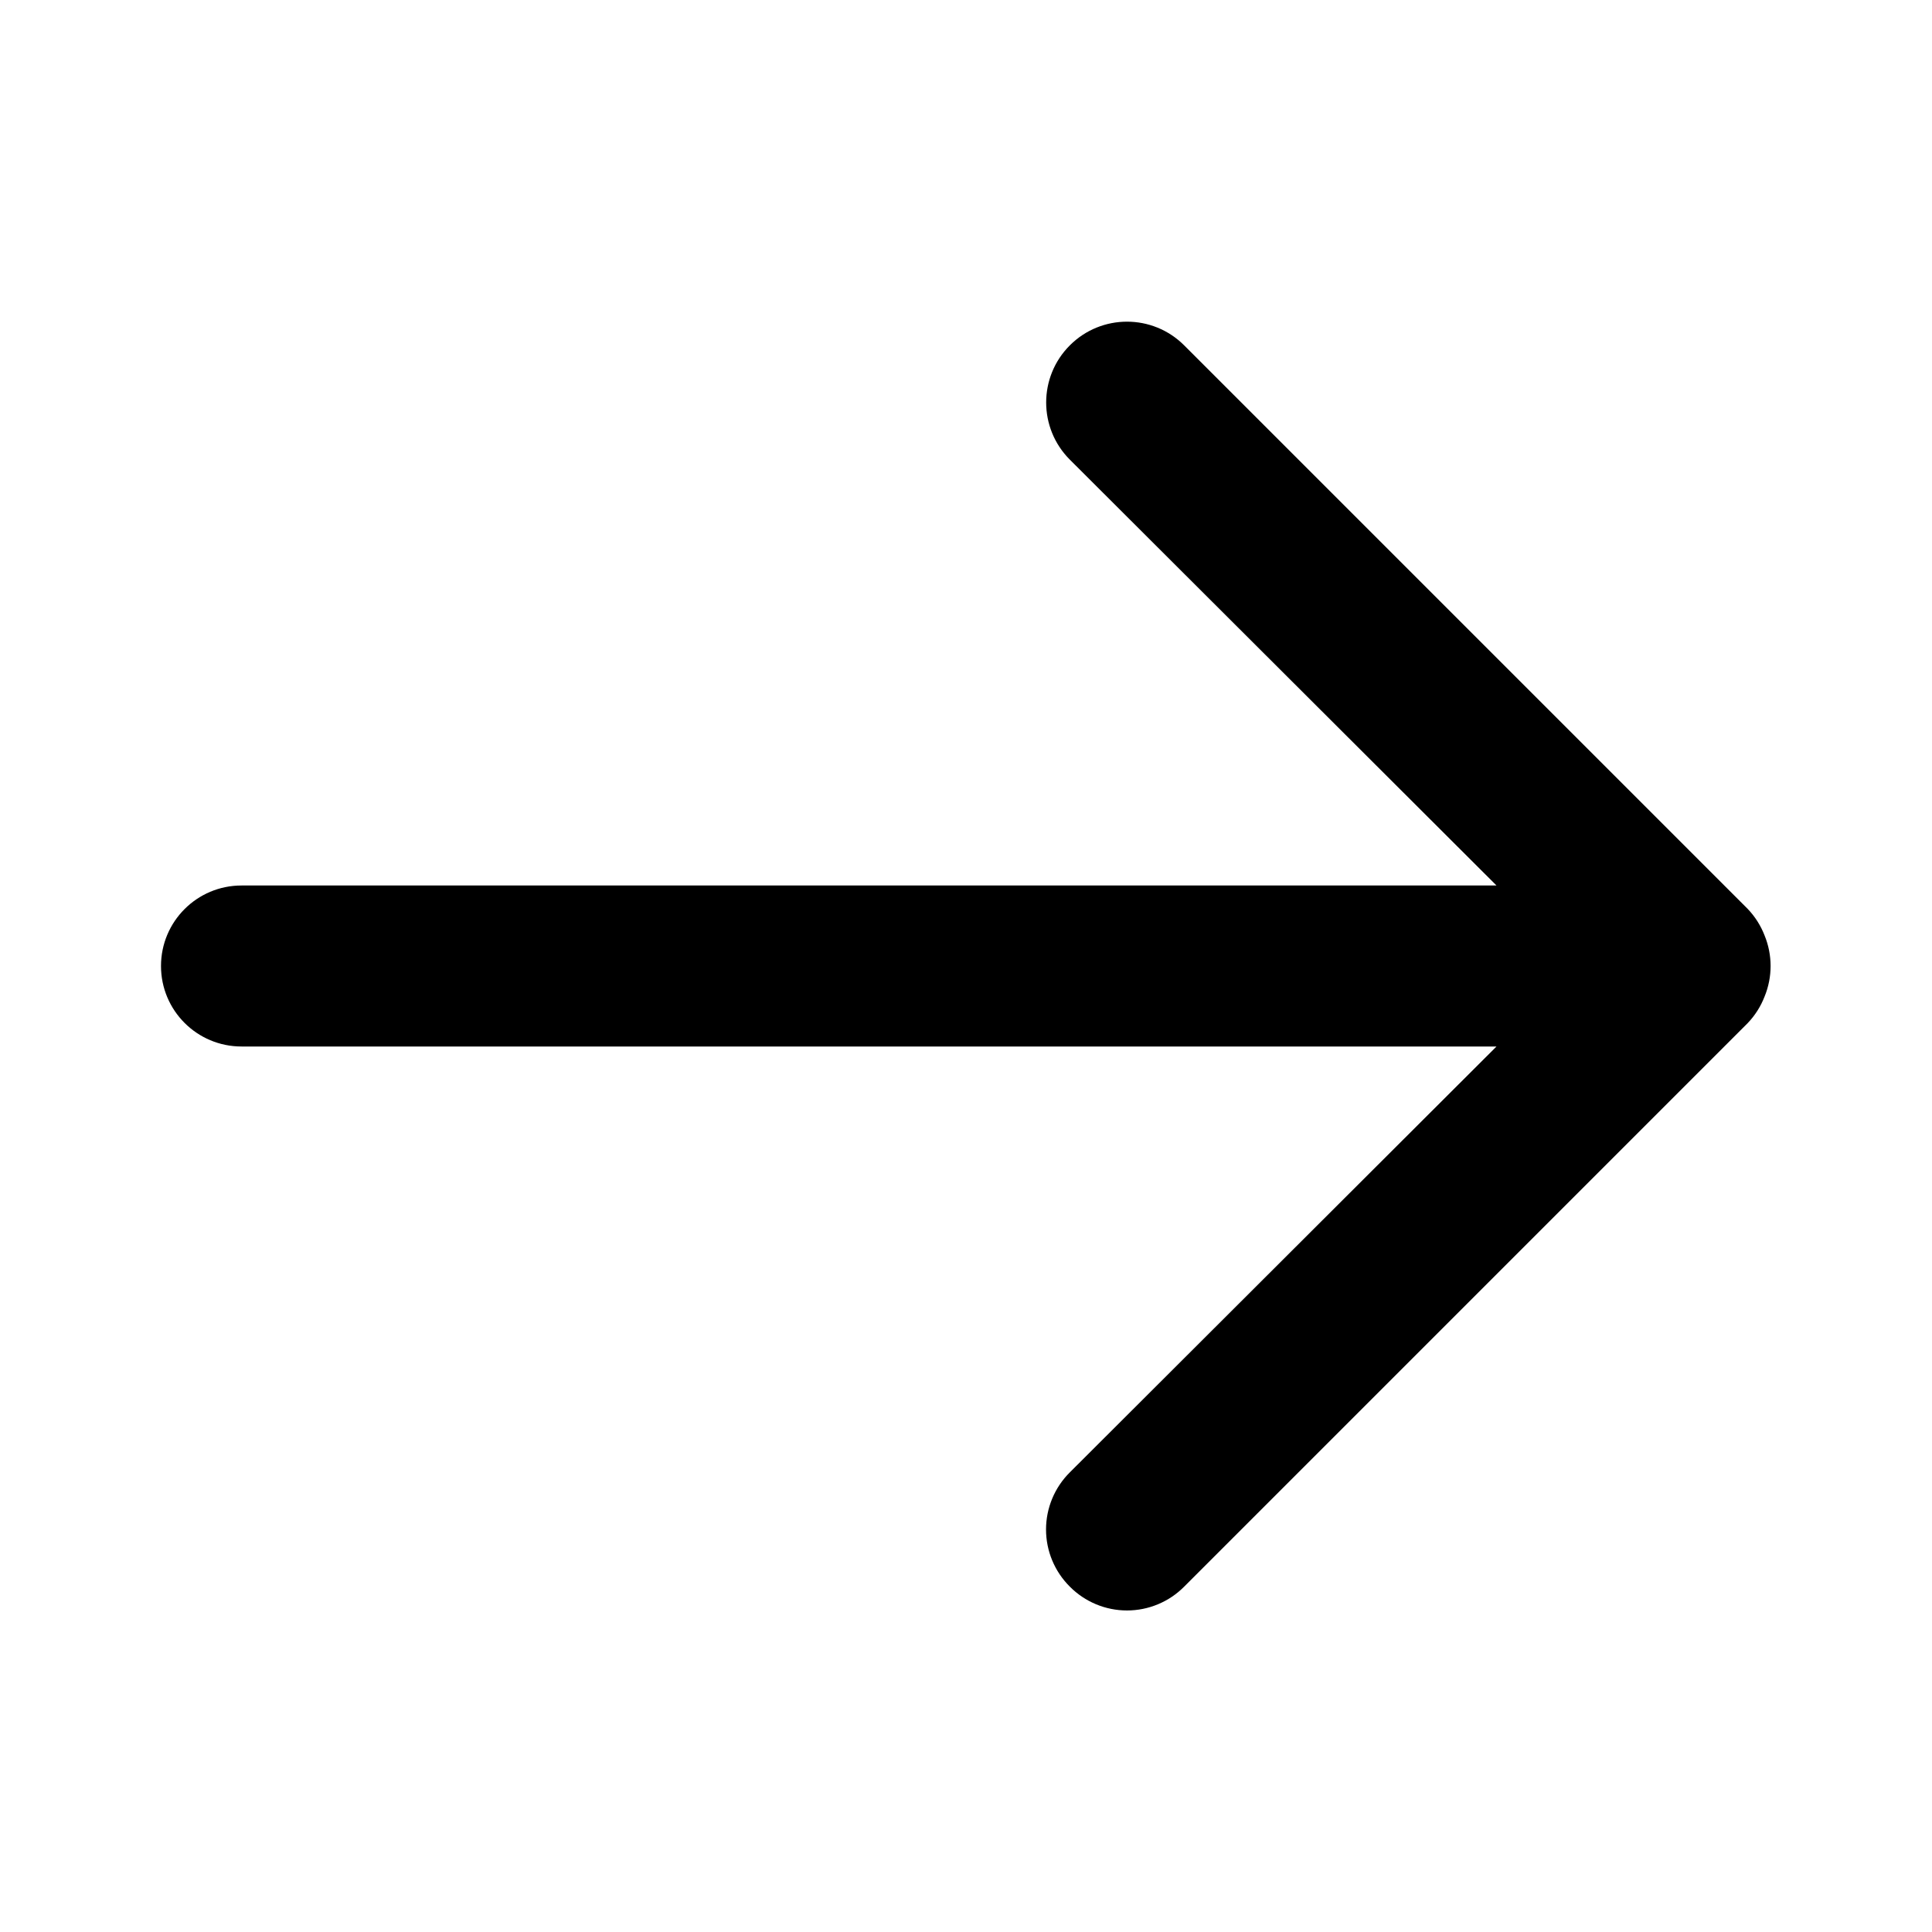
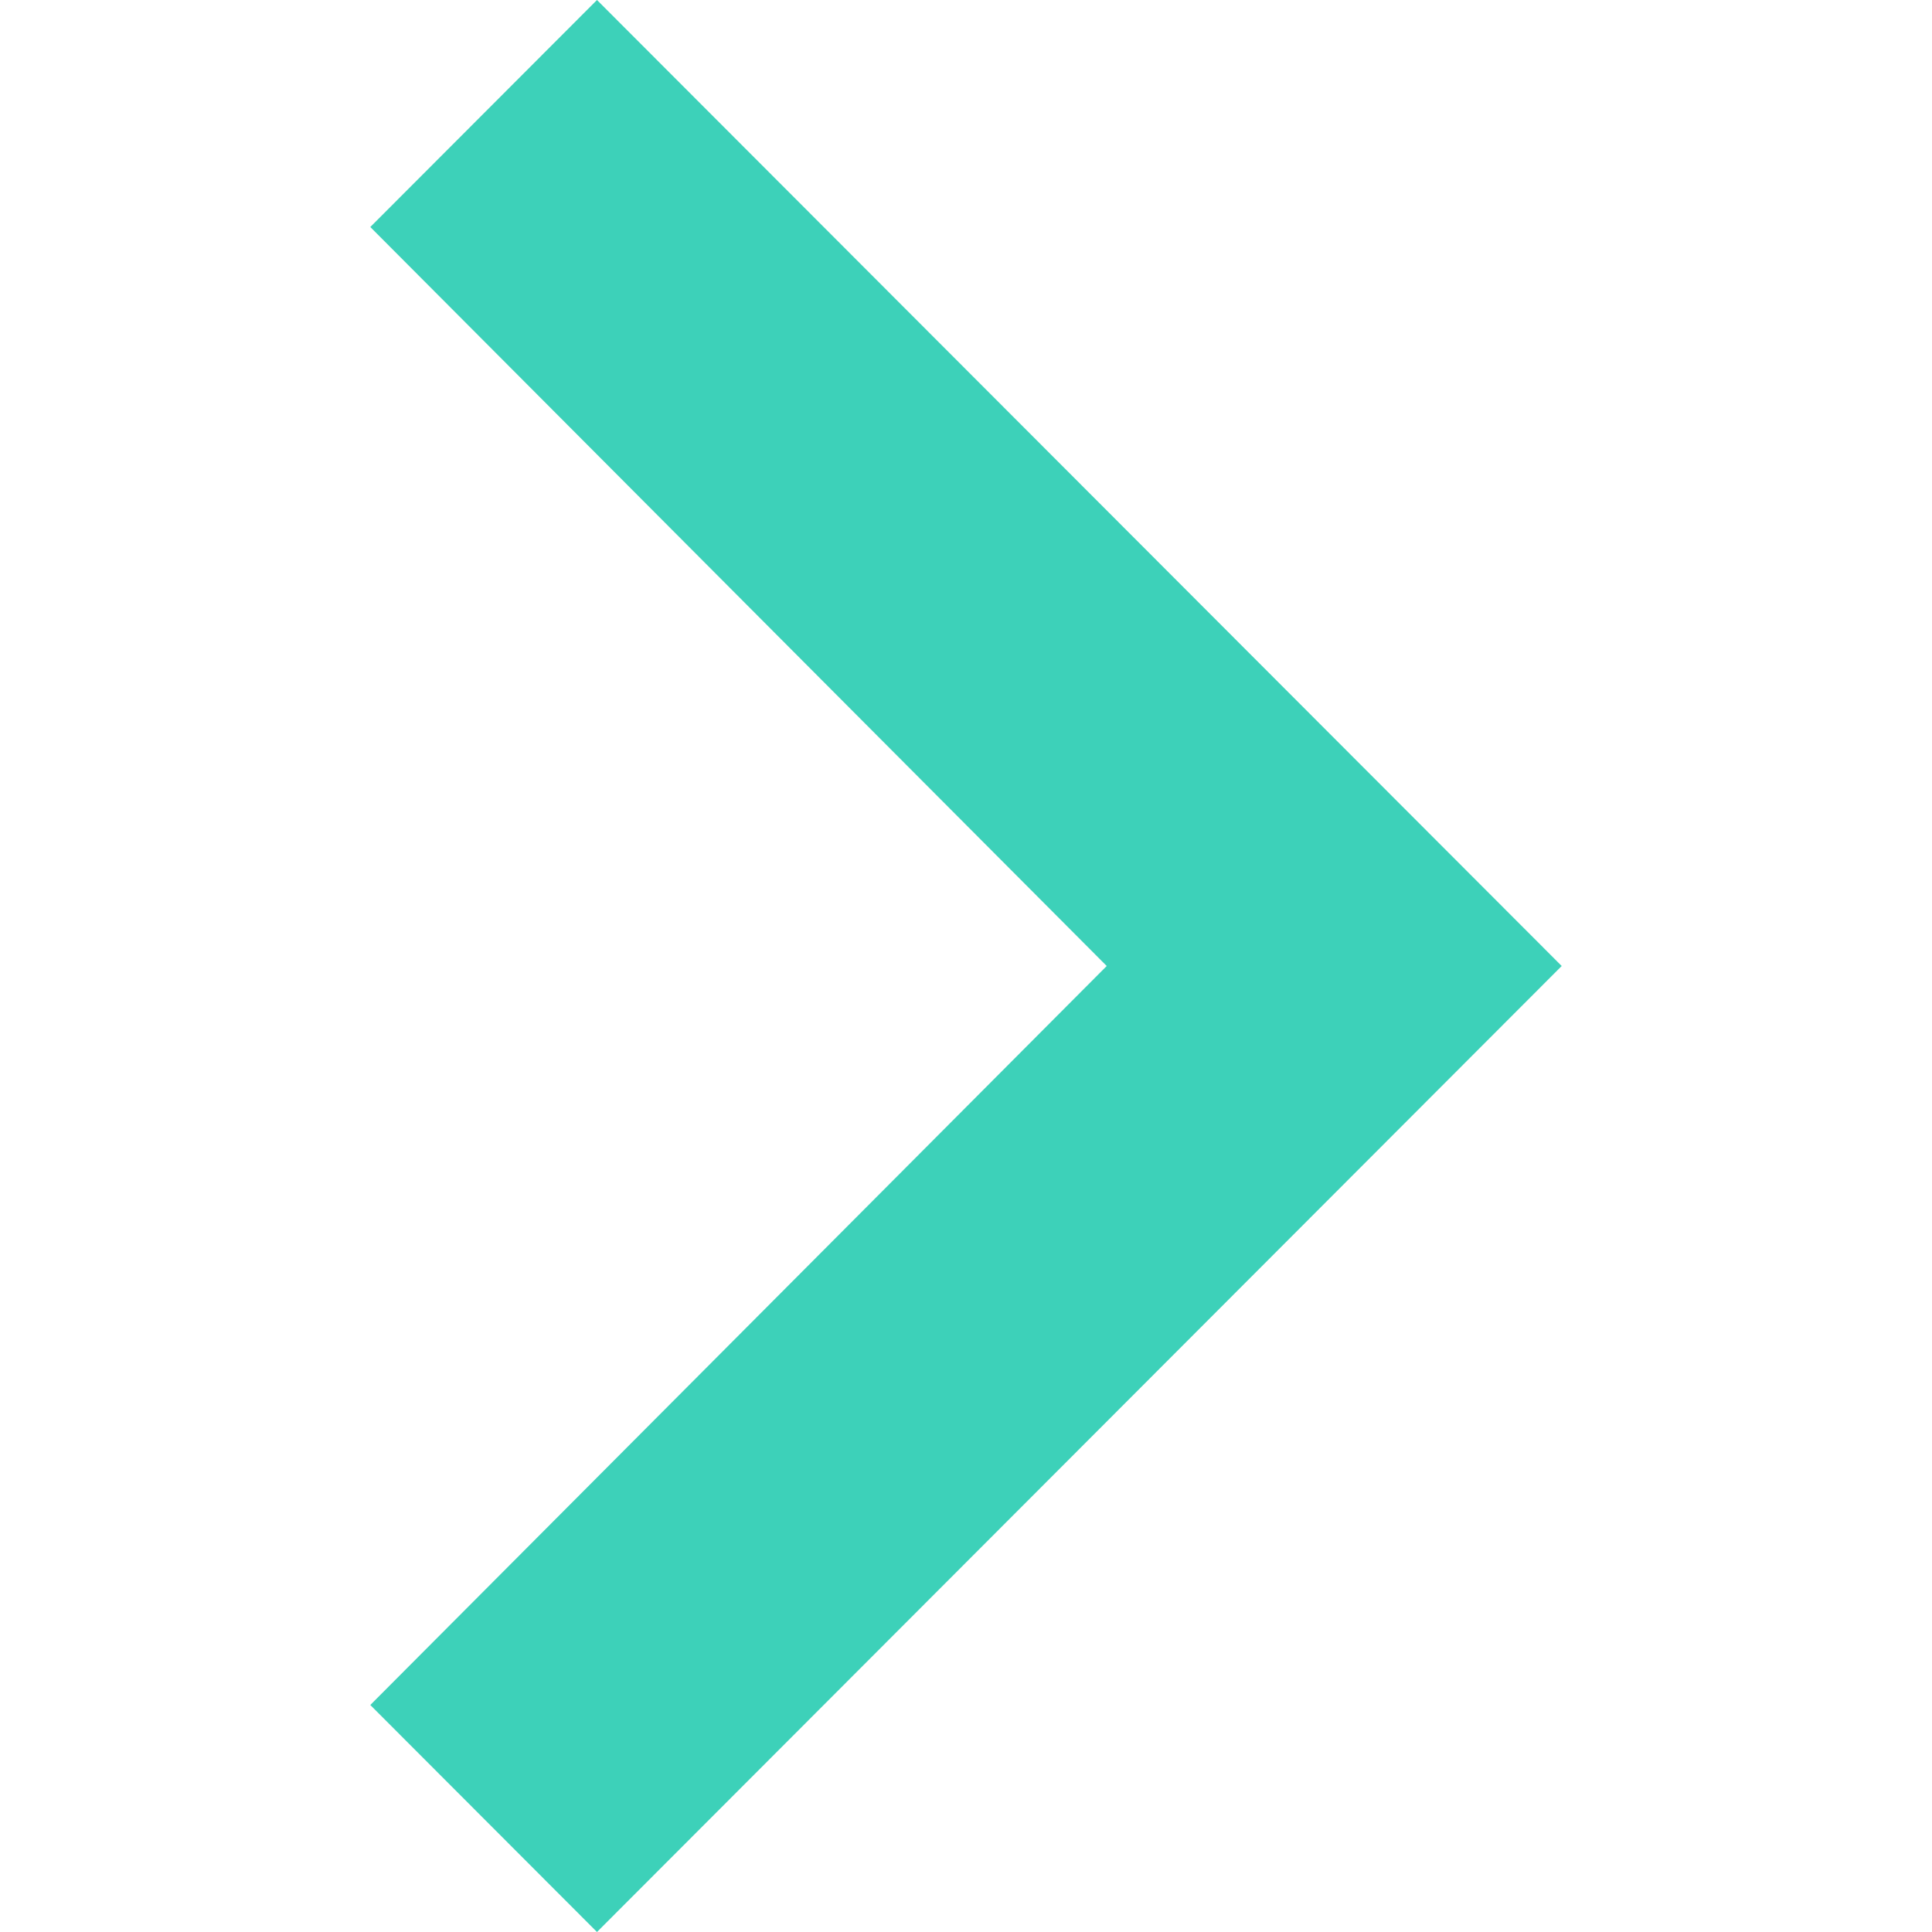
- <svg xmlns="http://www.w3.org/2000/svg" viewBox="0 0 24 24">
-   <path d="M21.92,12.38a1,1,0,0,0,0-.76,1,1,0,0,0-.21-.33l-7-7a1,1,0,0,0-1.42,1.42L18.59,11H3a1,1,0,0,0,0,2H18.59l-5.3,5.29a1,1,0,0,0,0,1.42,1,1,0,0,0,1.42,0l7-7A1,1,0,0,0,21.92,12.38Z" data-name="arrow right" />
+ <svg xmlns="http://www.w3.org/2000/svg" id="icon_navigation_chevron_right_24px" data-name="icon/navigation/chevron_right_24px" width="24" height="24" viewBox="0 0 24 24">
+   <rect id="Boundary" width="24" height="24" fill="none" />
+   <path id="_Color" data-name=" ↳Color" d="M2.816,0,0,2.82,9.148,12,0,21.18,2.816,24,14.8,12Z" transform="translate(4.6)" fill="#3dd1b9" />
</svg>
